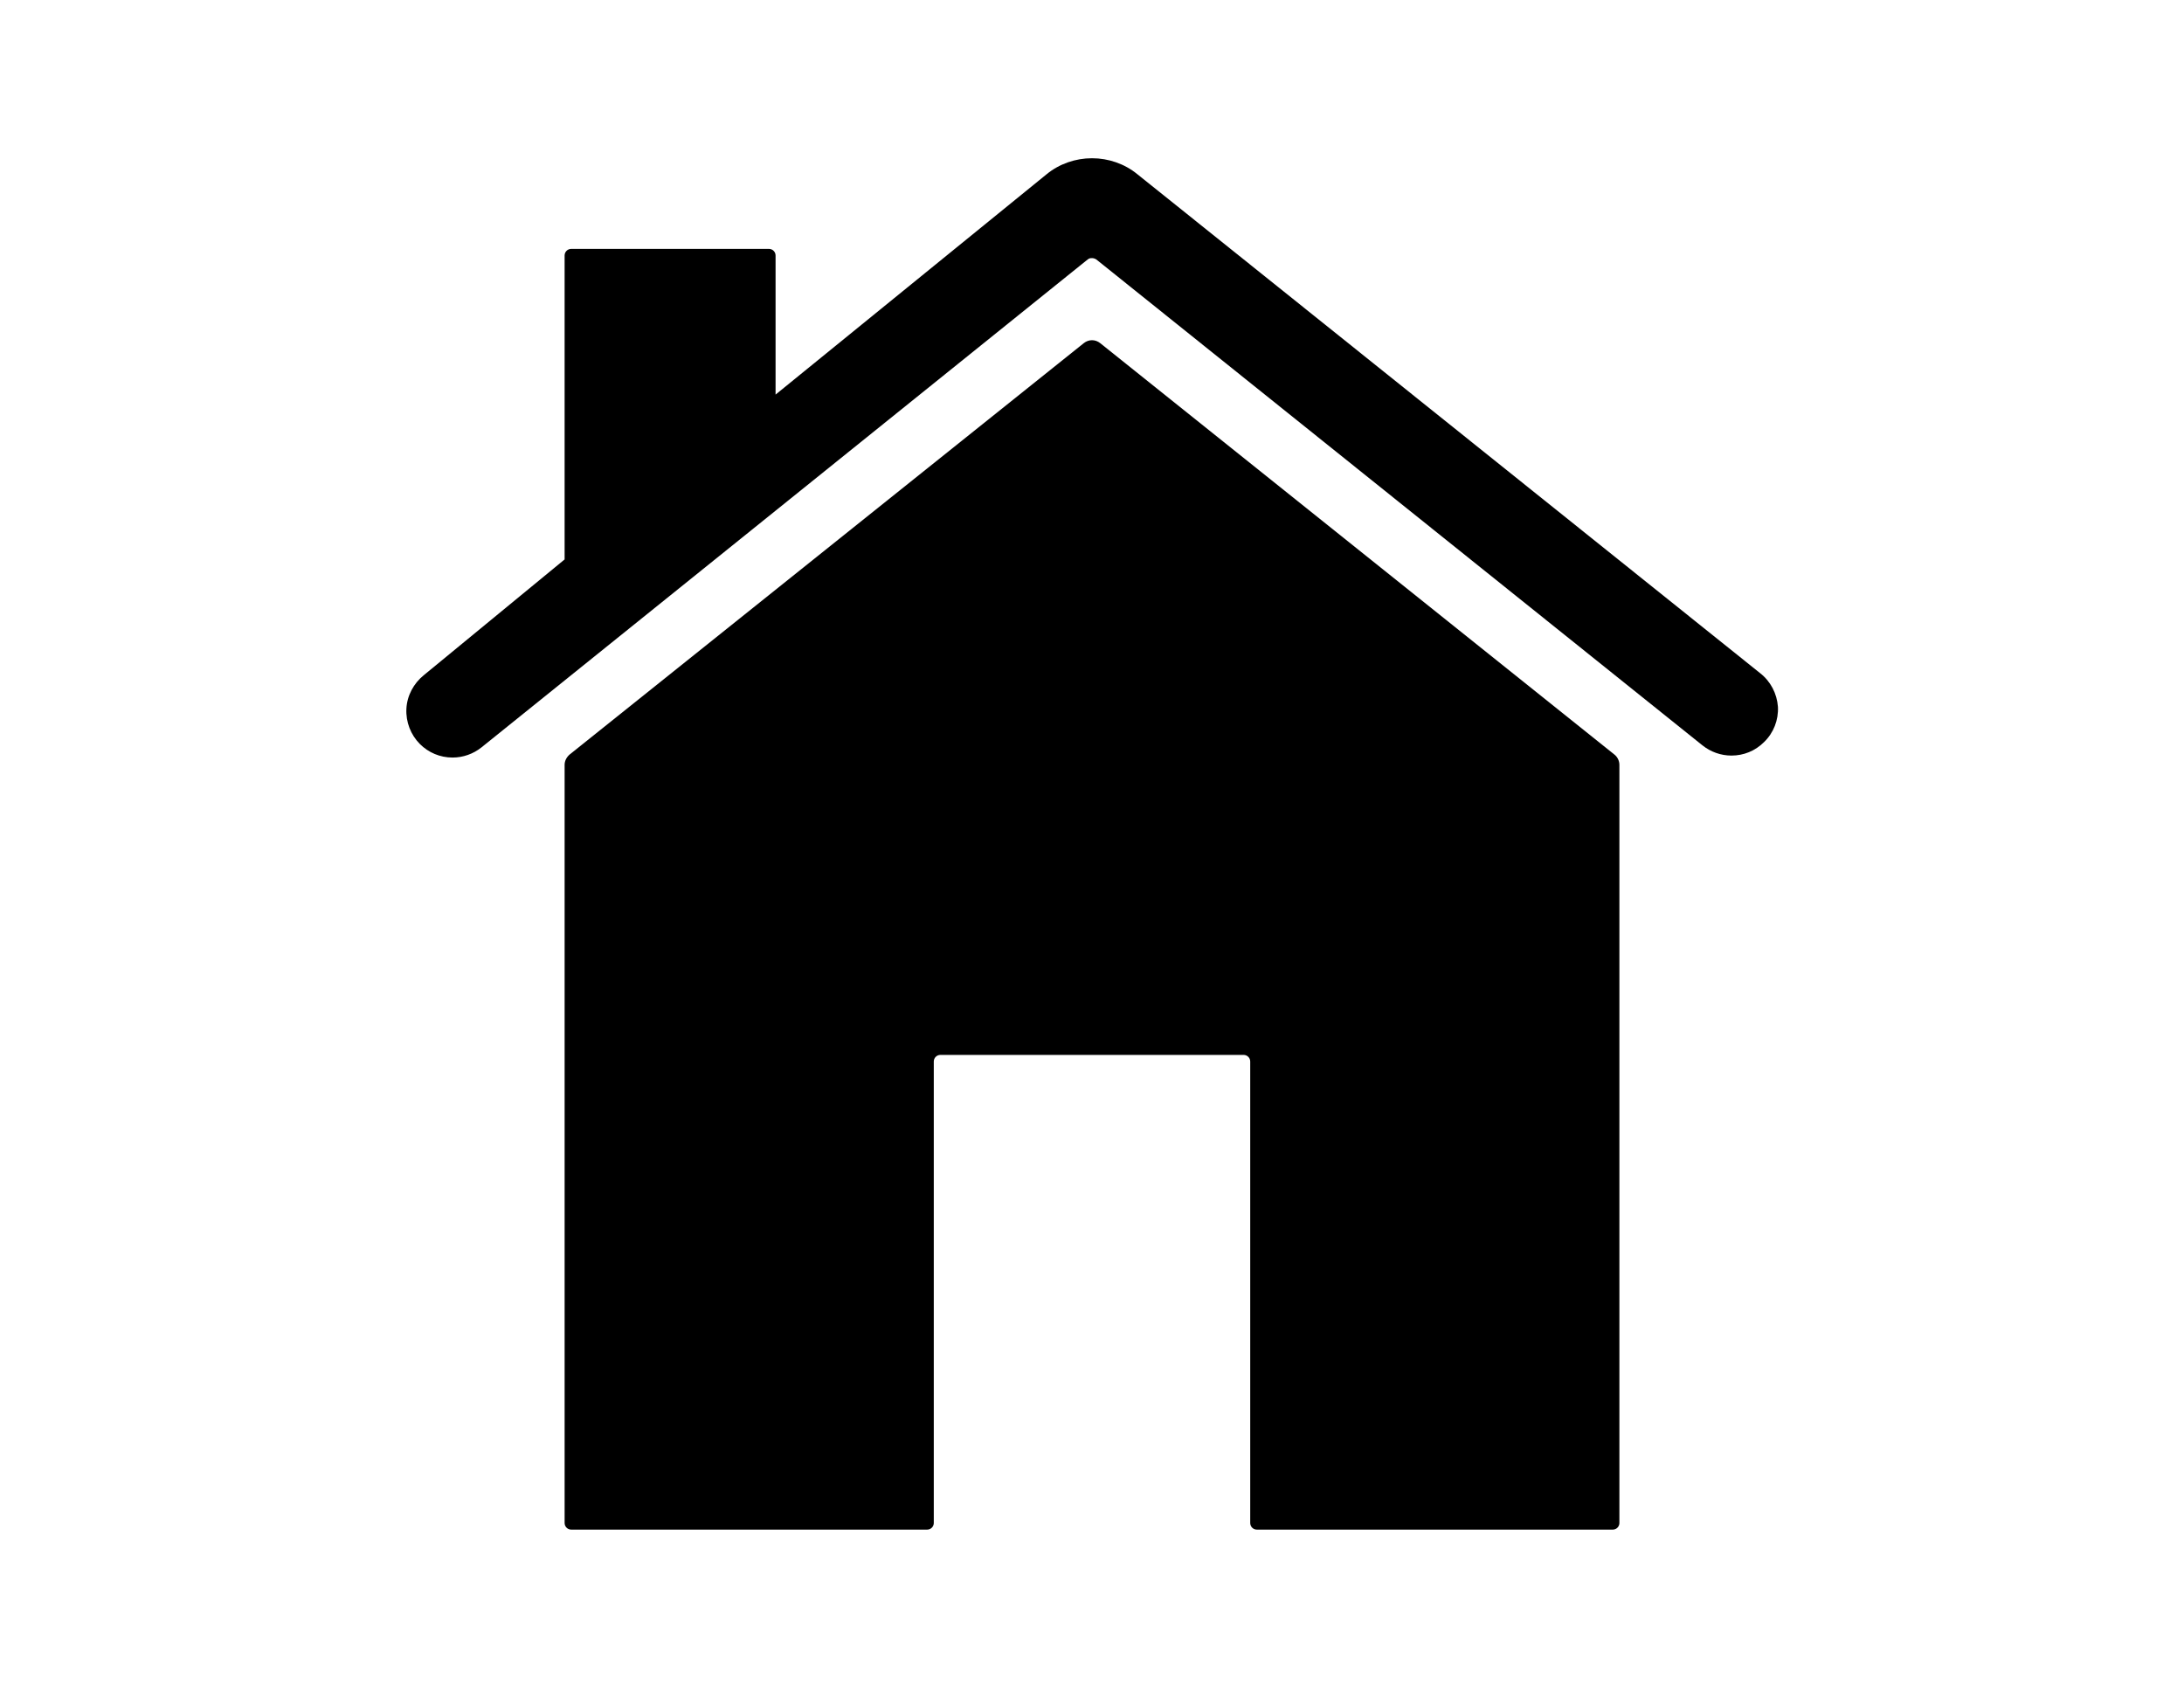
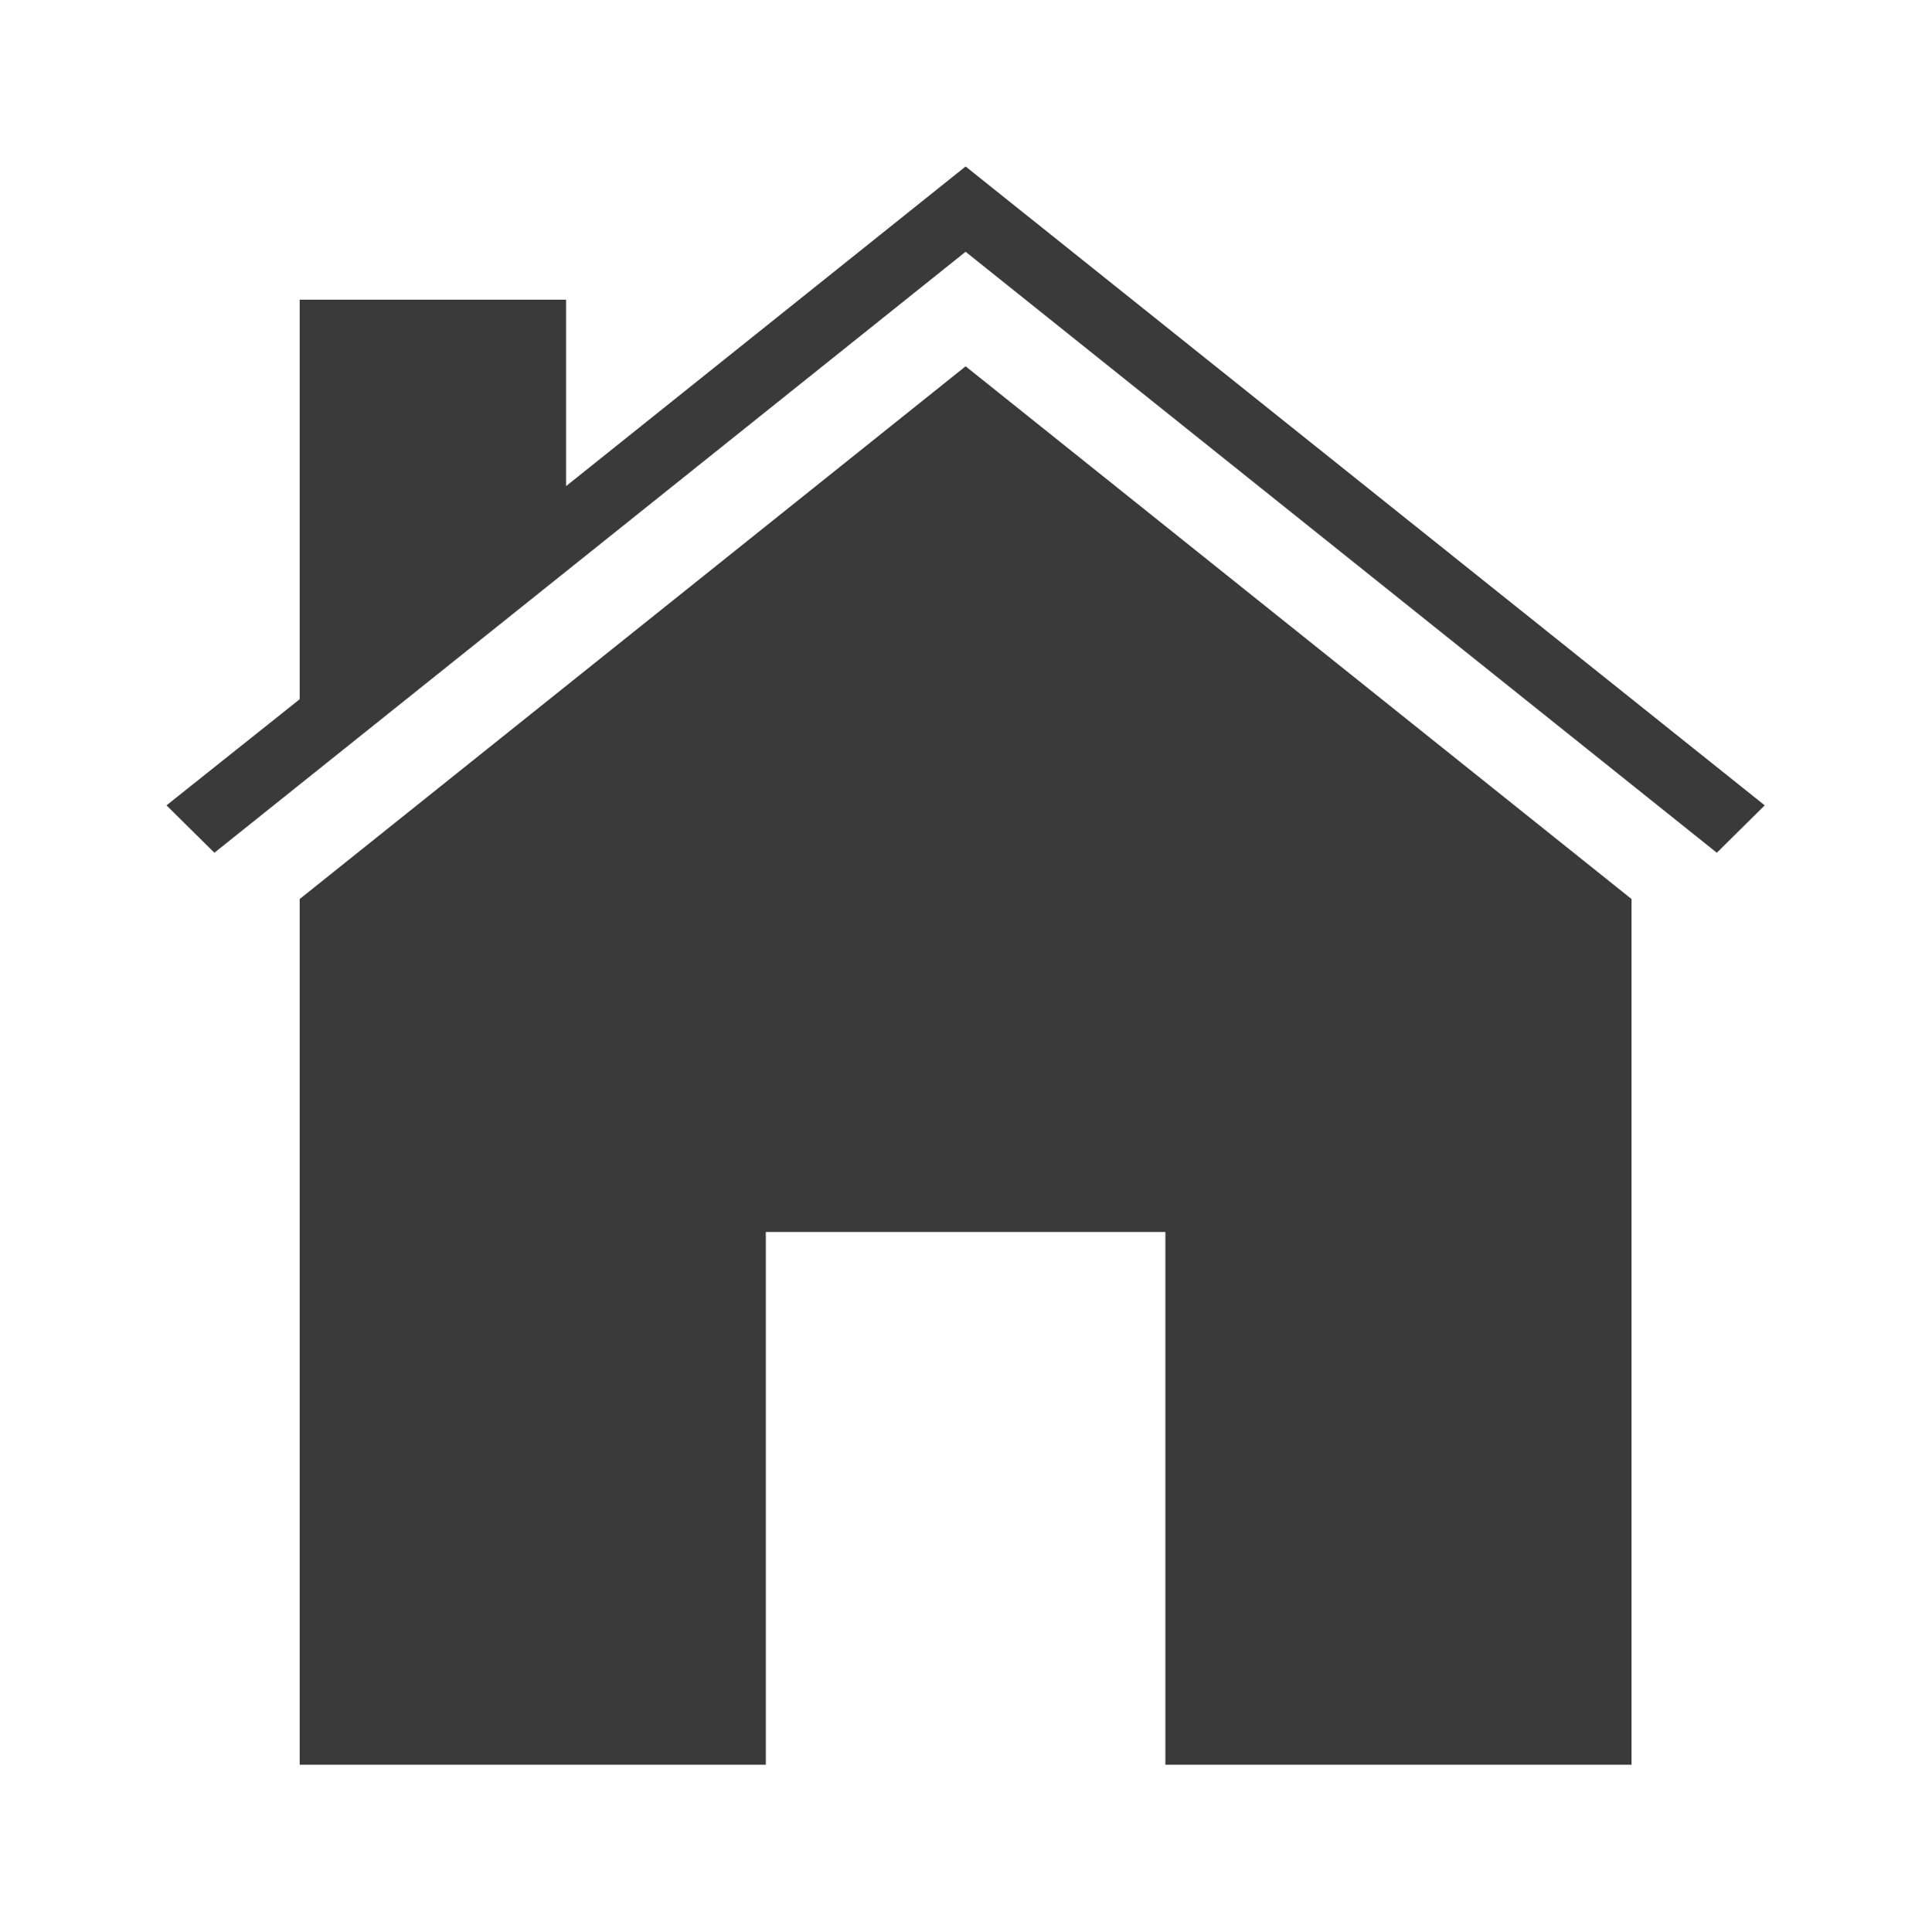
- <svg xmlns="http://www.w3.org/2000/svg" version="1.1" id="Capa_1" x="0px" y="0px" width="792px" height="612px" viewBox="0 0 792 612" enable-background="new 0 0 792 612" xml:space="preserve">
+ <svg xmlns="http://www.w3.org/2000/svg" version="1.1" id="Capa_1" x="0px" y="0px" width="580px" height="580px" viewBox="0 16 580 580" enable-background="new 0 16 580 580" xml:space="preserve">
  <g>
-     <path d="M398.988,124.432c-1.793-1.434-4.184-1.434-5.977,0L206.543,273.607c-1.076,0.956-1.793,2.271-1.793,3.705v274.922   c0,1.315,1.076,2.391,2.391,2.391h129.094c1.315,0,2.391-1.076,2.391-2.391V384.891c0-1.315,1.076-2.391,2.391-2.391h109.969   c1.315,0,2.391,1.076,2.391,2.391v167.344c0,1.315,1.076,2.391,2.391,2.391h129.094c1.315,0,2.391-1.076,2.391-2.391V277.313   c0-1.434-0.717-2.869-1.793-3.705C585.457,273.607,398.988,124.432,398.988,124.432z" />
-     <path d="M638.29,244.083L412.376,63.113c-4.542-3.705-10.399-5.738-16.376-5.738s-11.834,2.032-16.376,5.737l-98.374,79.966V92.637   c0-1.315-1.076-2.391-2.391-2.391h-71.719c-1.315,0-2.391,1.076-2.391,2.391v110.208L153.71,244.8   c-3.705,2.988-6.096,7.411-6.335,12.192c-0.239,4.781,1.554,9.443,4.901,12.79c3.108,3.108,7.291,4.901,11.834,4.901   c3.825,0,7.53-1.315,10.519-3.705L394.446,94.071c0.598-0.478,1.076-0.478,1.554-0.478s0.956,0.12,1.554,0.478L617.372,270.26   c2.988,2.391,6.694,3.705,10.519,3.705c4.423,0,8.606-1.673,11.834-4.901c3.466-3.347,5.259-8.009,5.02-12.79   C644.386,251.494,642.115,247.071,638.29,244.083L638.29,244.083z" />
+     <polygon fill="#3A3A3A" points="290,126 90,286 90,546 230,546 230,386 350,386 350,546 490,546 490,286  " />
+     <polygon fill="#3A3A3A" points="290,66 170,162.001 170,106 90,106 90,226 50,257.87 64.39,272.104 290,91.61 515.61,272.104    530,257.87  " />
  </g>
</svg>
